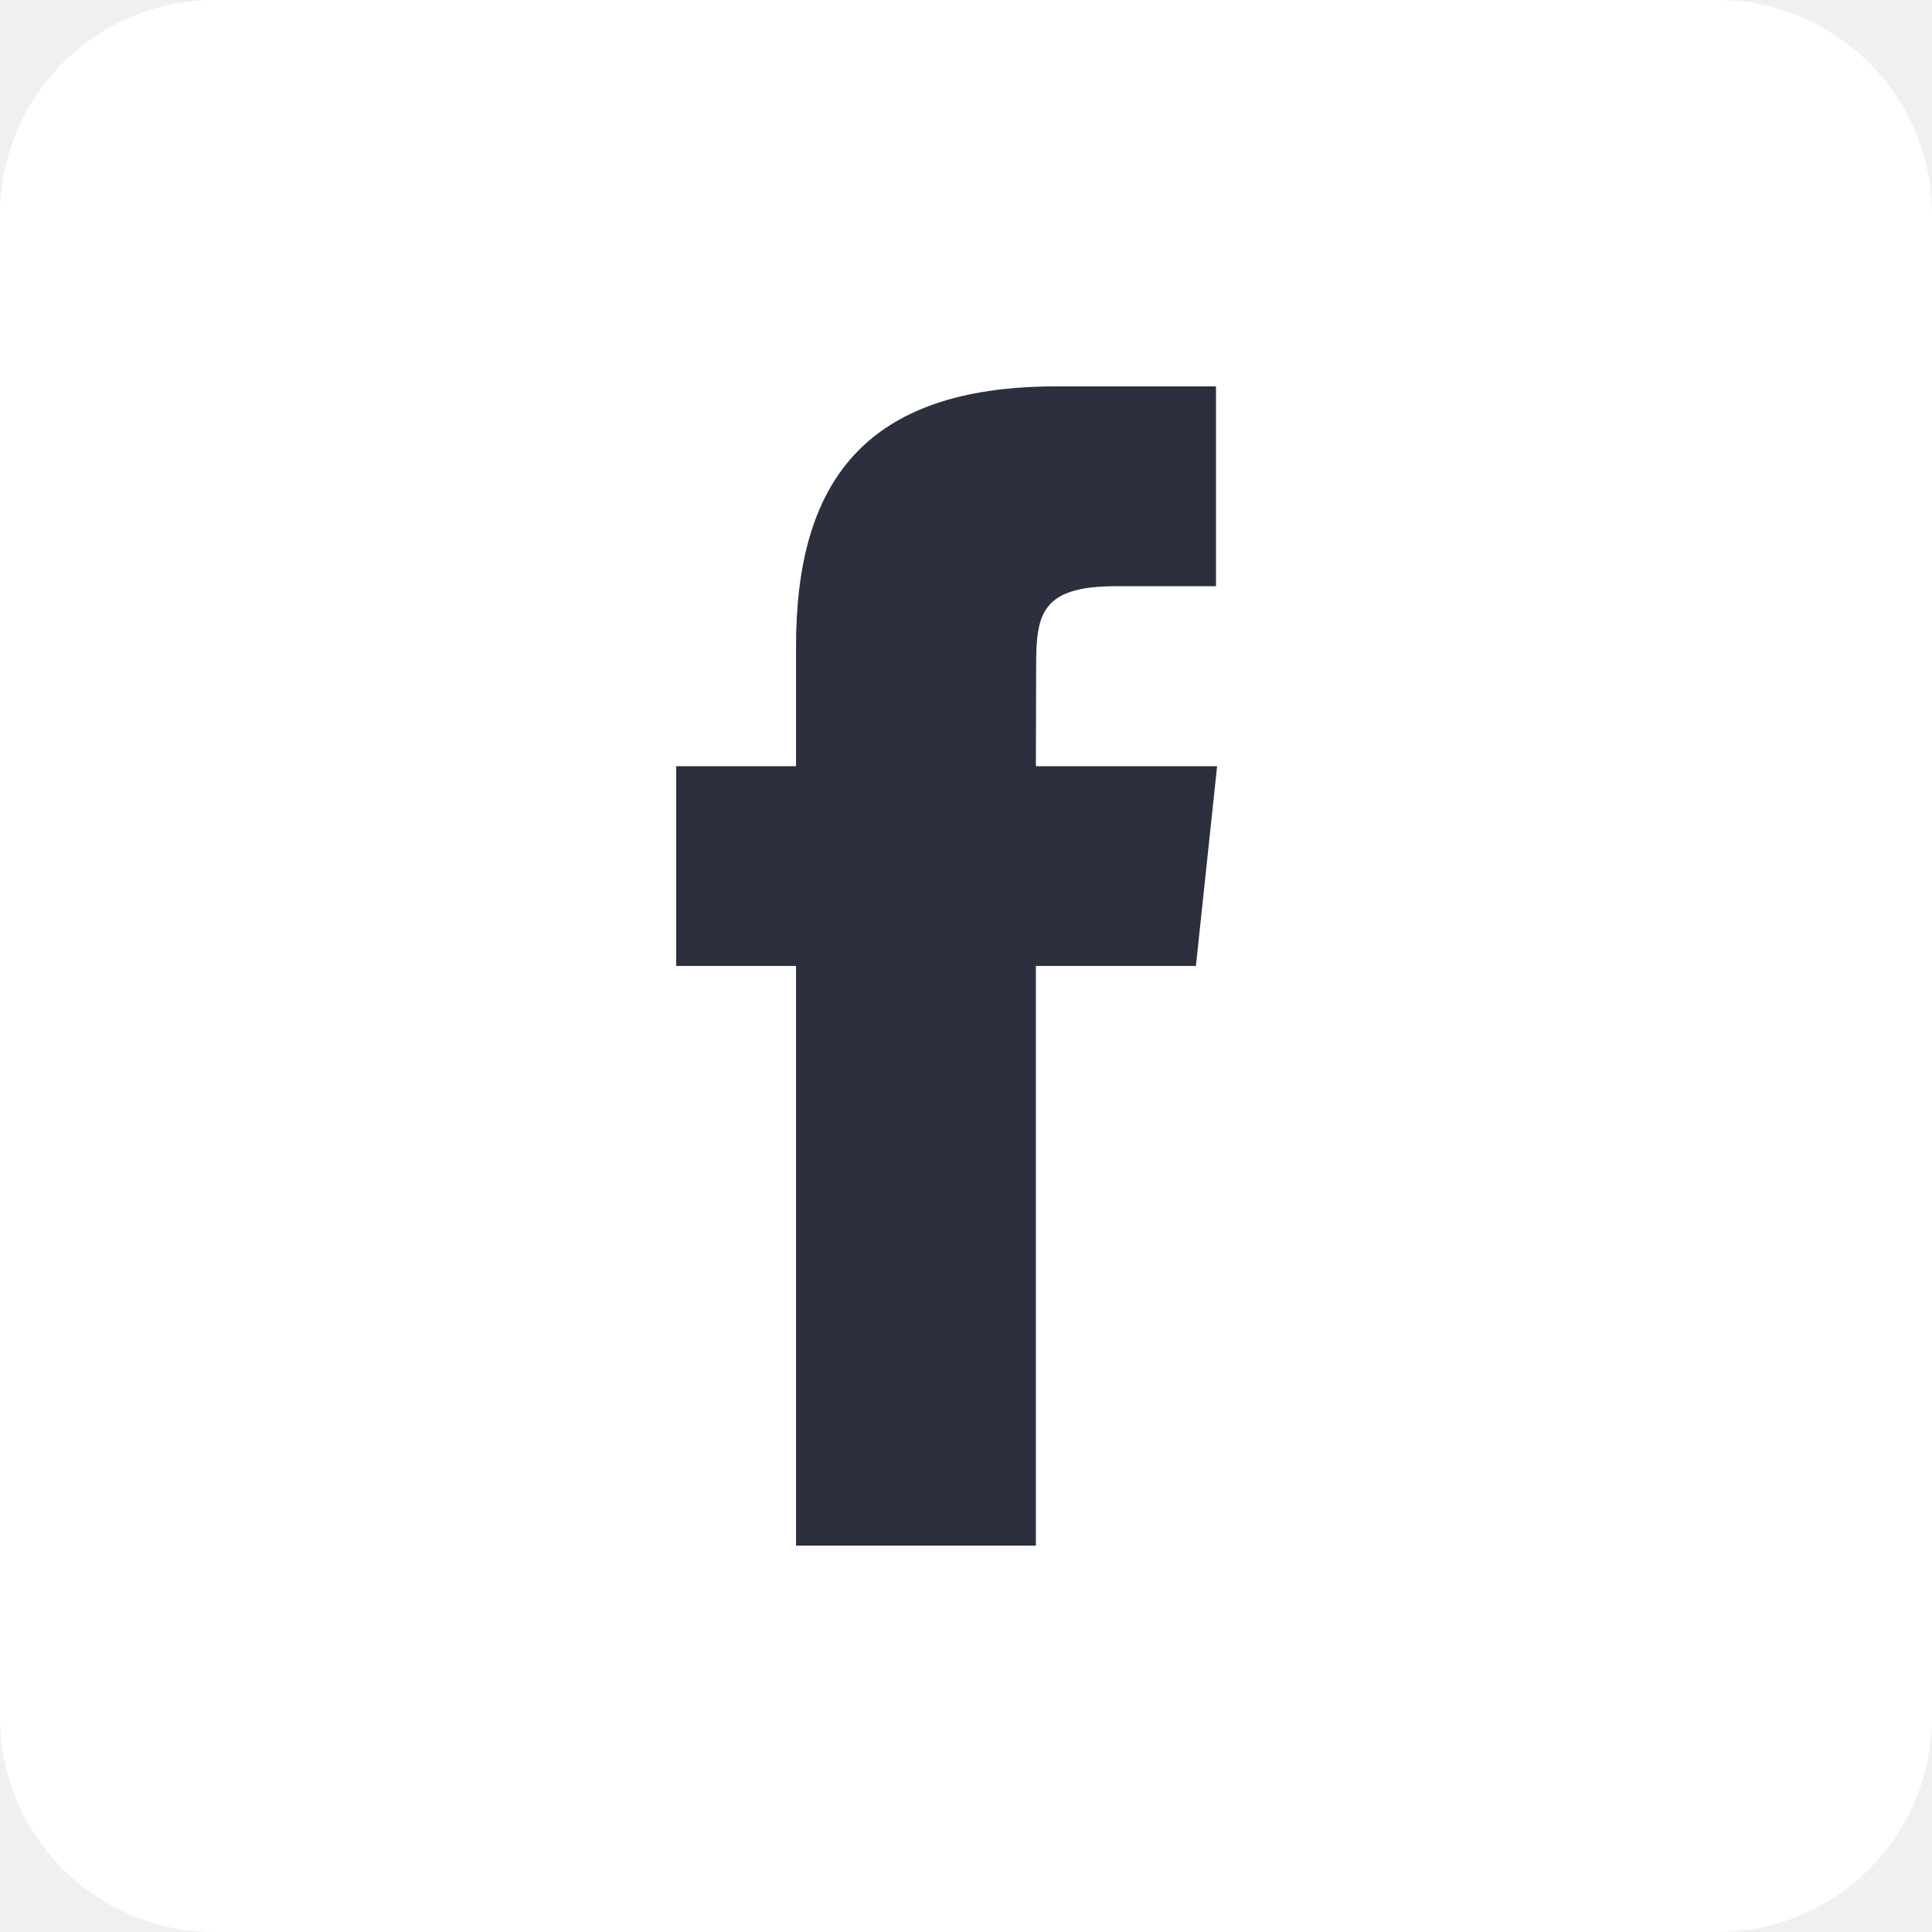
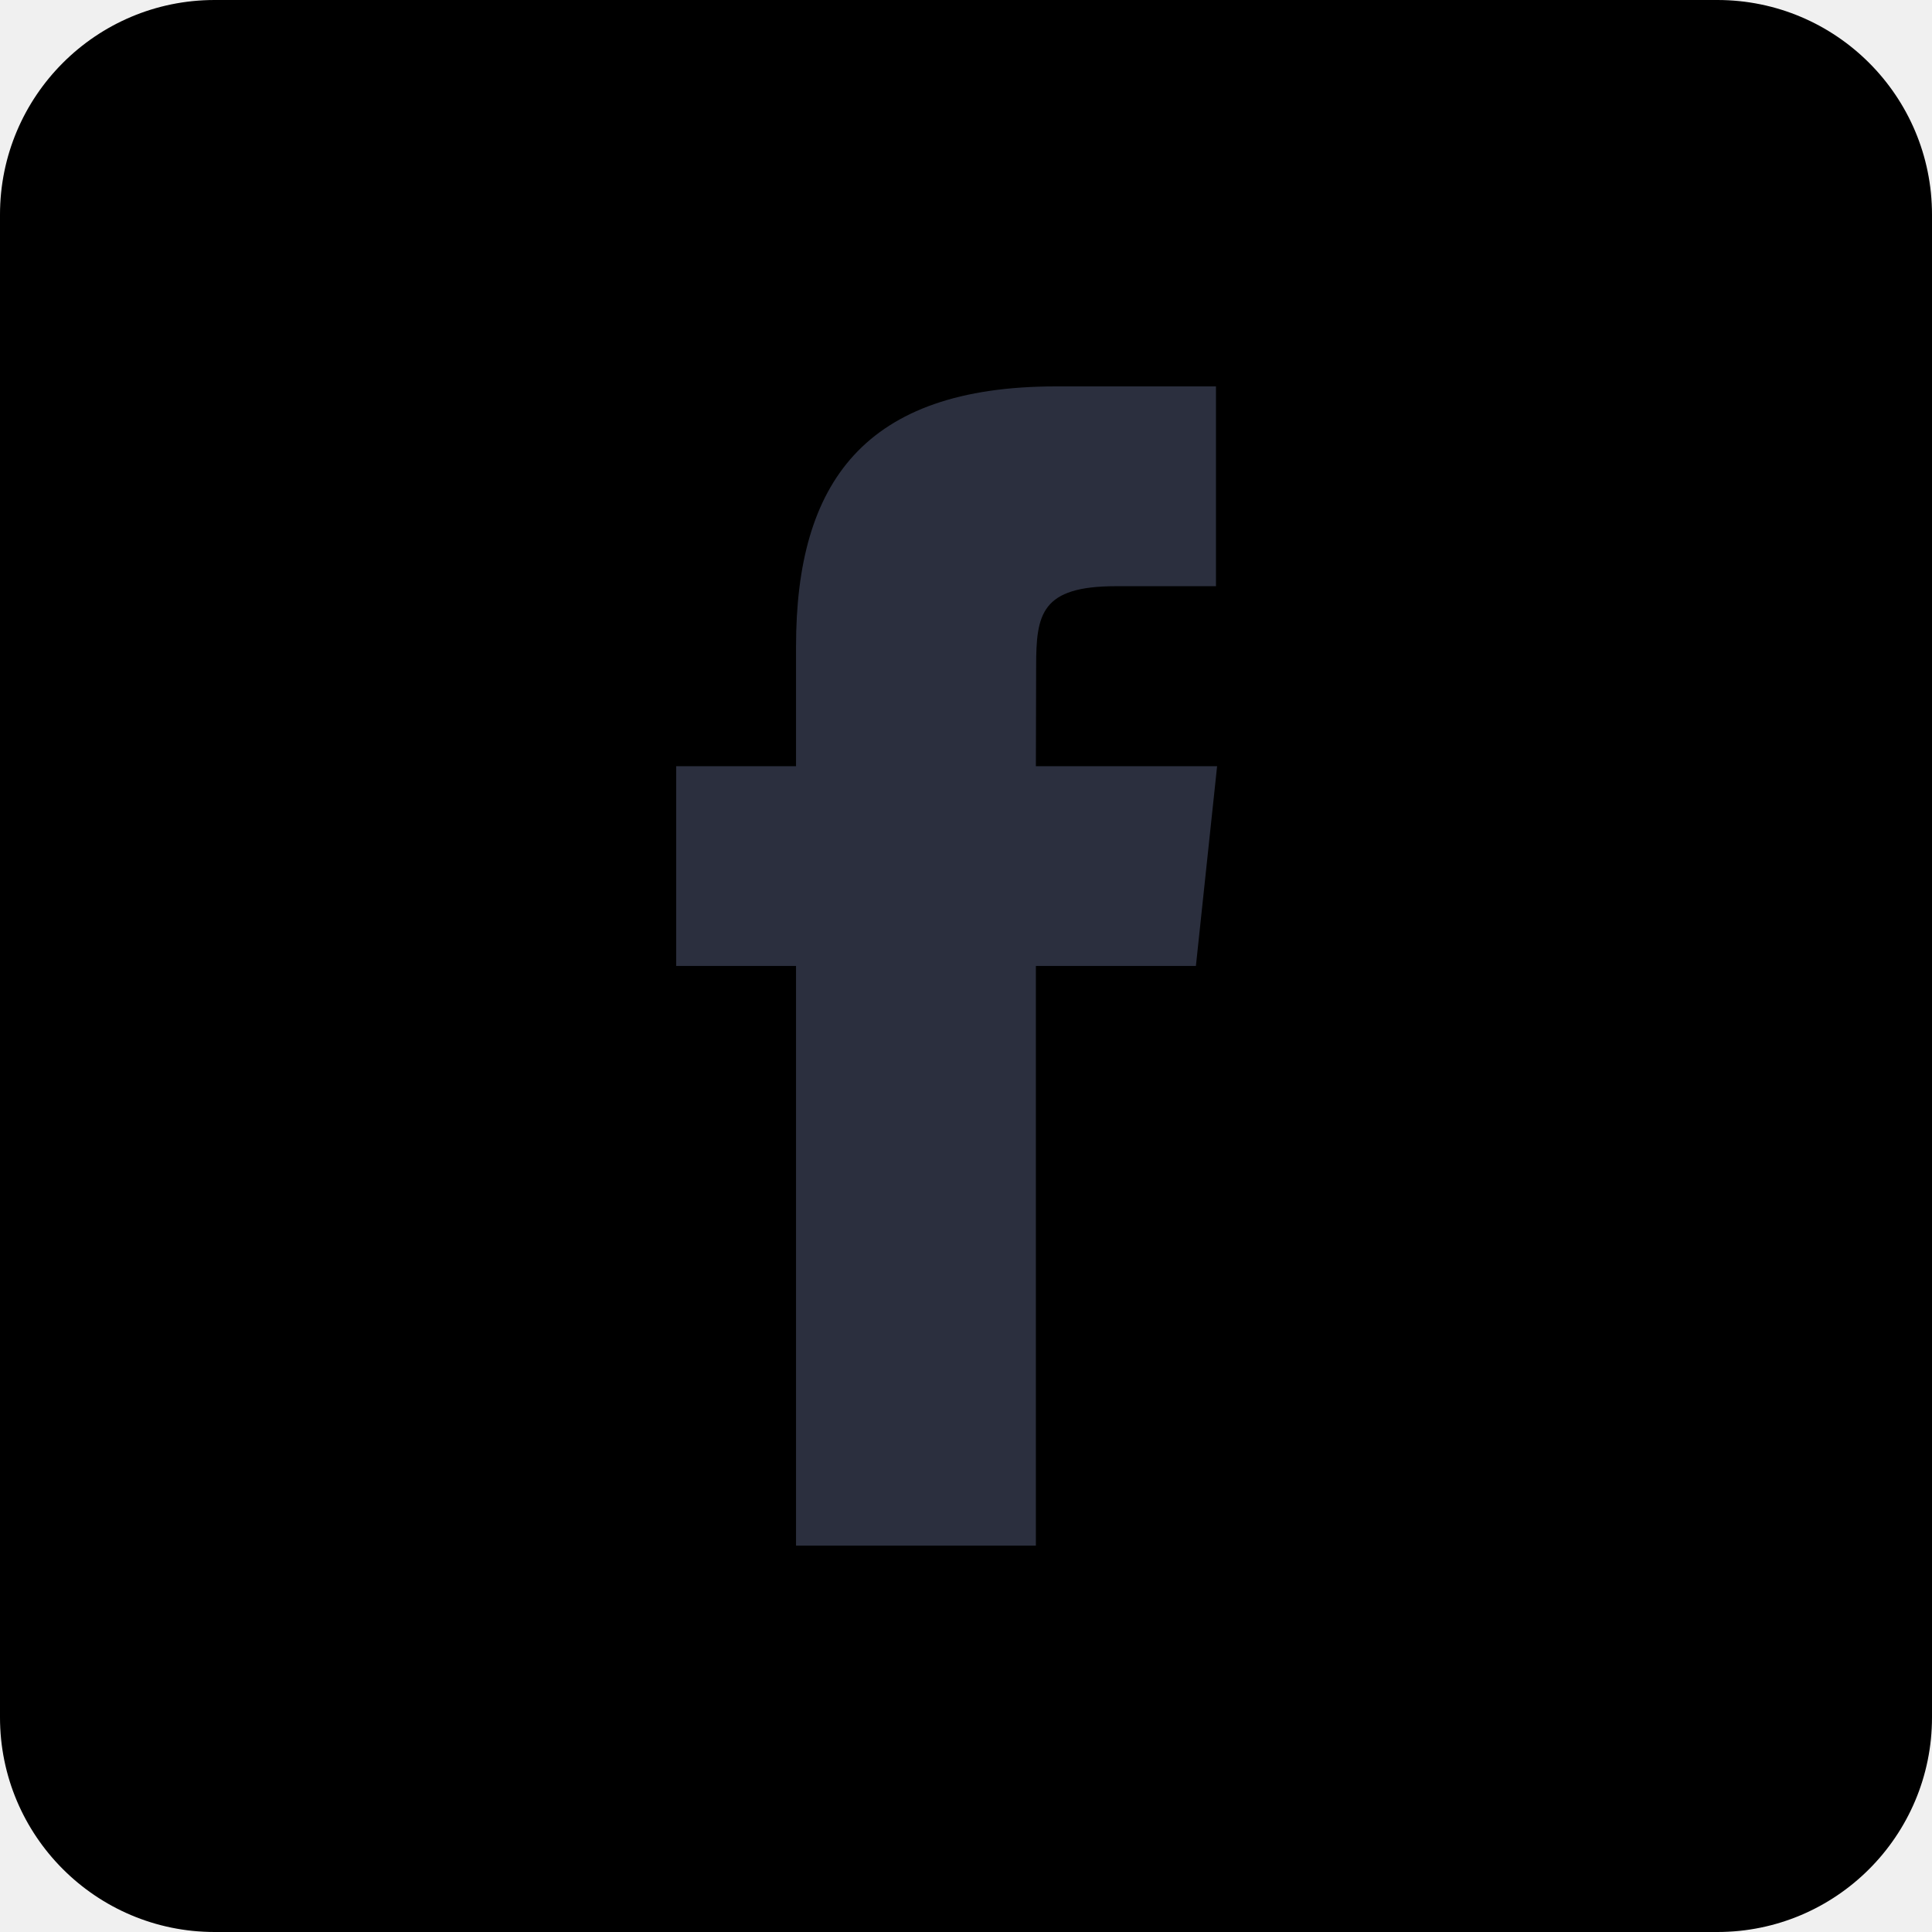
- <svg xmlns="http://www.w3.org/2000/svg" width="36" height="36" viewBox="0 0 36 36" fill="none">
-   <rect width="36" height="36" rx="4" fill="white" />
+ <svg xmlns="http://www.w3.org/2000/svg" width="36" height="36" viewBox="0 0 36 36">
+   <rect width="36" height="36" rx="4" />
  <path fill-rule="evenodd" clip-rule="evenodd" d="M19.302 28.8V17.999H22.284L22.679 14.277H19.302L19.307 12.414C19.307 11.443 19.399 10.923 20.794 10.923H22.658V7.2H19.676C16.094 7.2 14.833 9.006 14.833 12.043V14.277H12.6V17.999H14.833V28.8H19.302Z" fill="#2B2F3E" />
</svg>
